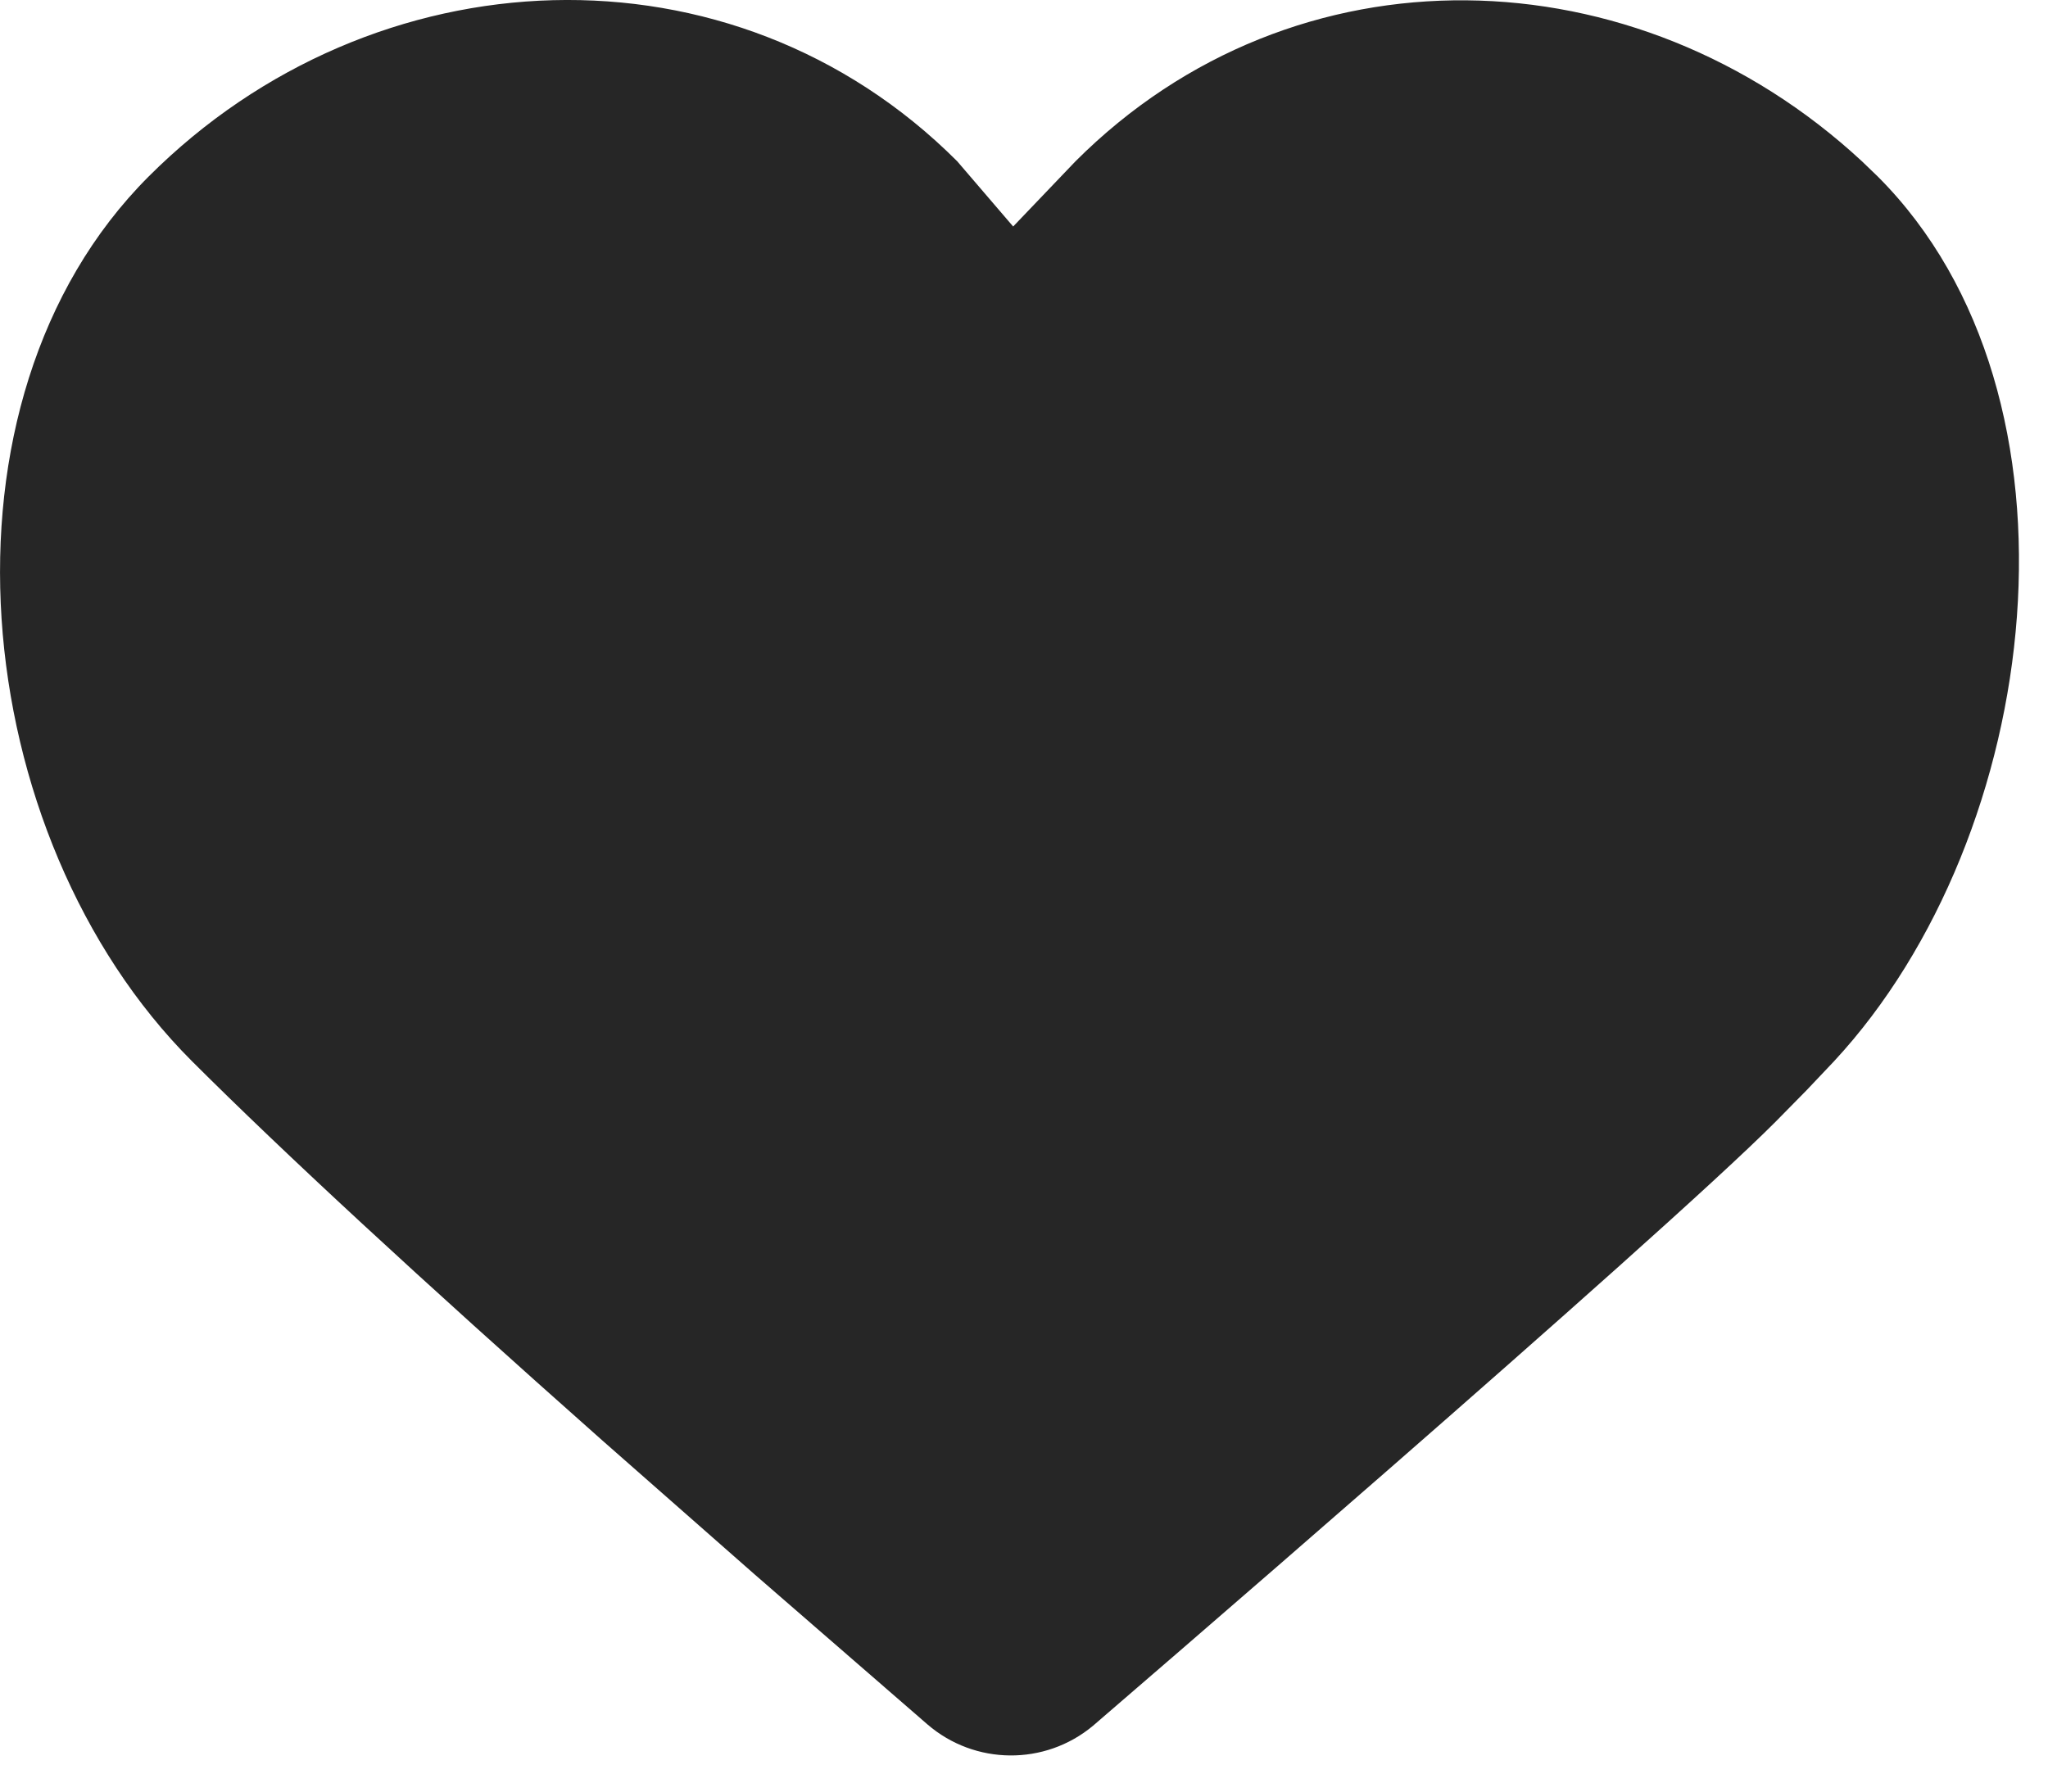
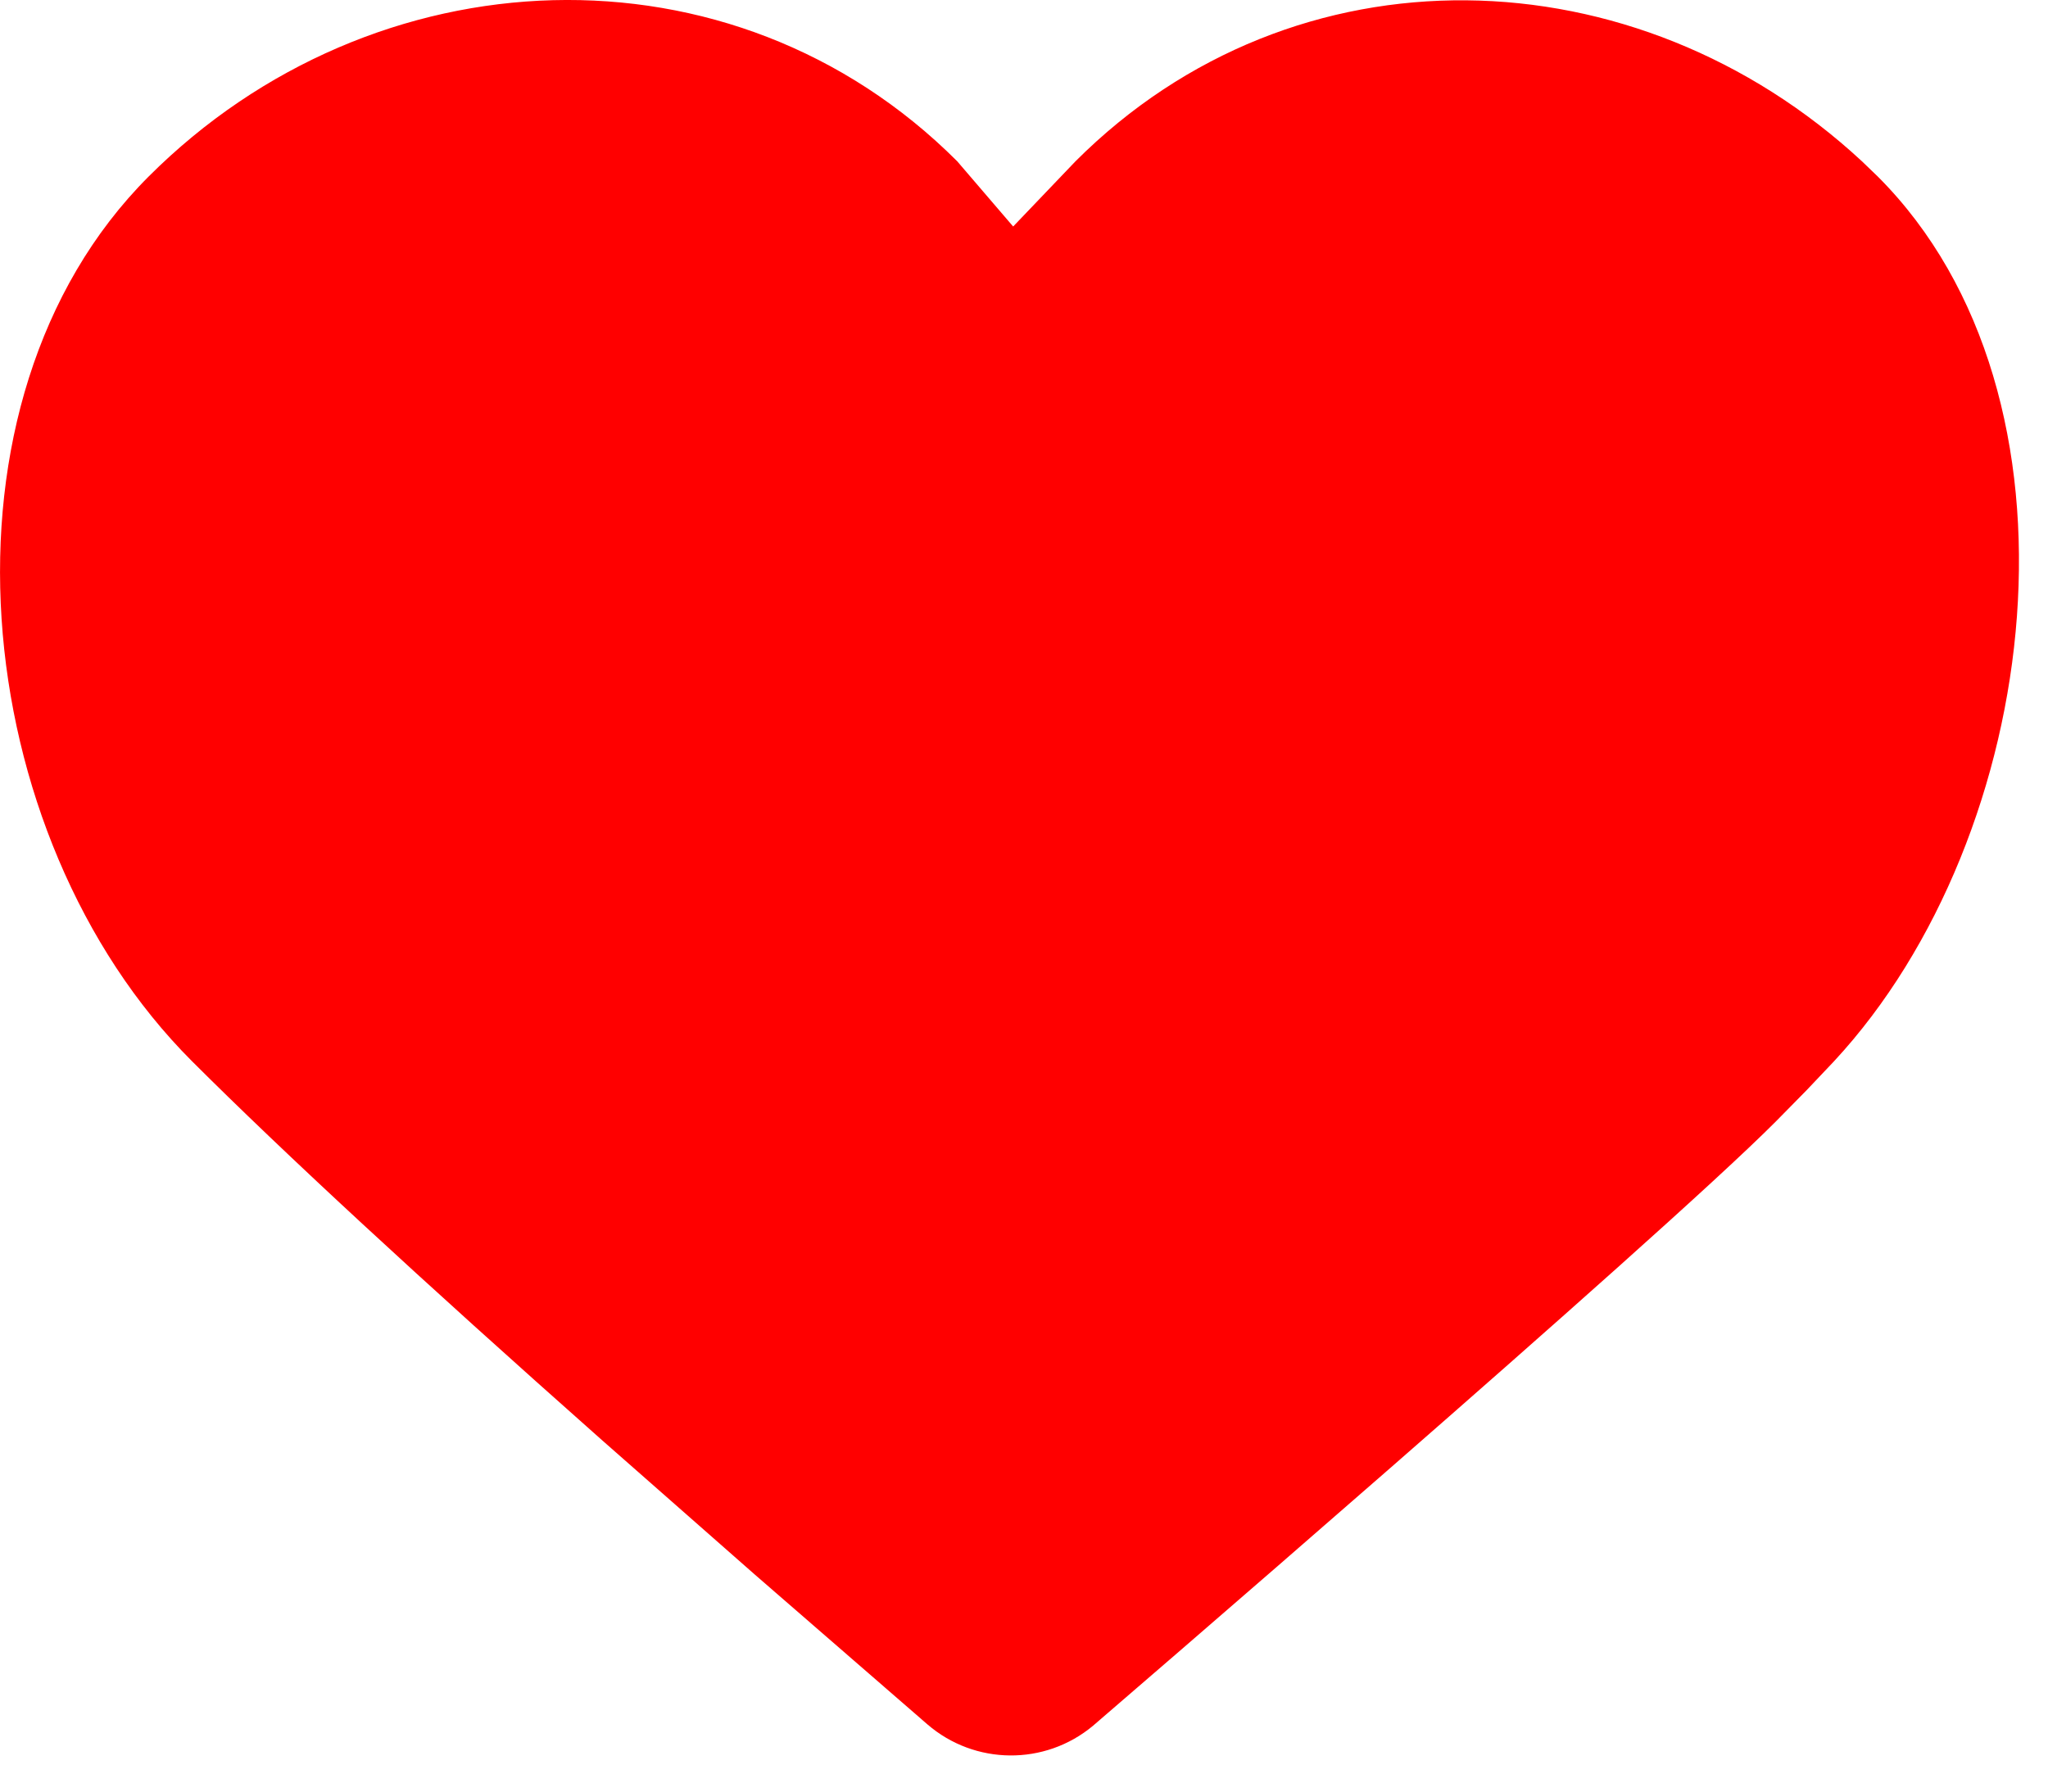
<svg xmlns="http://www.w3.org/2000/svg" width="24" height="21" viewBox="0 0 24 21" fill="none">
-   <path d="M11.217 1.89L11.873 2.655L12.604 1.89C15.179 -0.685 19.171 -0.565 21.819 1.89L22.005 2.069C24.58 4.644 23.949 9.79 21.494 12.438L21.171 12.779L20.811 13.145C19.426 14.537 12.808 20.229 12.808 20.229C12.244 20.699 11.423 20.691 10.868 20.212L8.851 18.461L7.055 16.881C4.921 14.989 3.319 13.507 2.249 12.438C-0.387 9.802 -0.894 4.705 1.742 2.069C4.378 -0.567 8.581 -0.747 11.217 1.89Z" fill="#262626" />
+   <path d="M11.217 1.89L11.873 2.655L12.604 1.89C15.179 -0.685 19.171 -0.565 21.819 1.89L22.005 2.069C24.58 4.644 23.949 9.79 21.494 12.438L21.171 12.779L20.811 13.145C19.426 14.537 12.808 20.229 12.808 20.229C12.244 20.699 11.423 20.691 10.868 20.212L8.851 18.461L7.055 16.881C4.921 14.989 3.319 13.507 2.249 12.438C-0.387 9.802 -0.894 4.705 1.742 2.069C4.378 -0.567 8.581 -0.747 11.217 1.89Z" fill="#FF0000" />
</svg>
